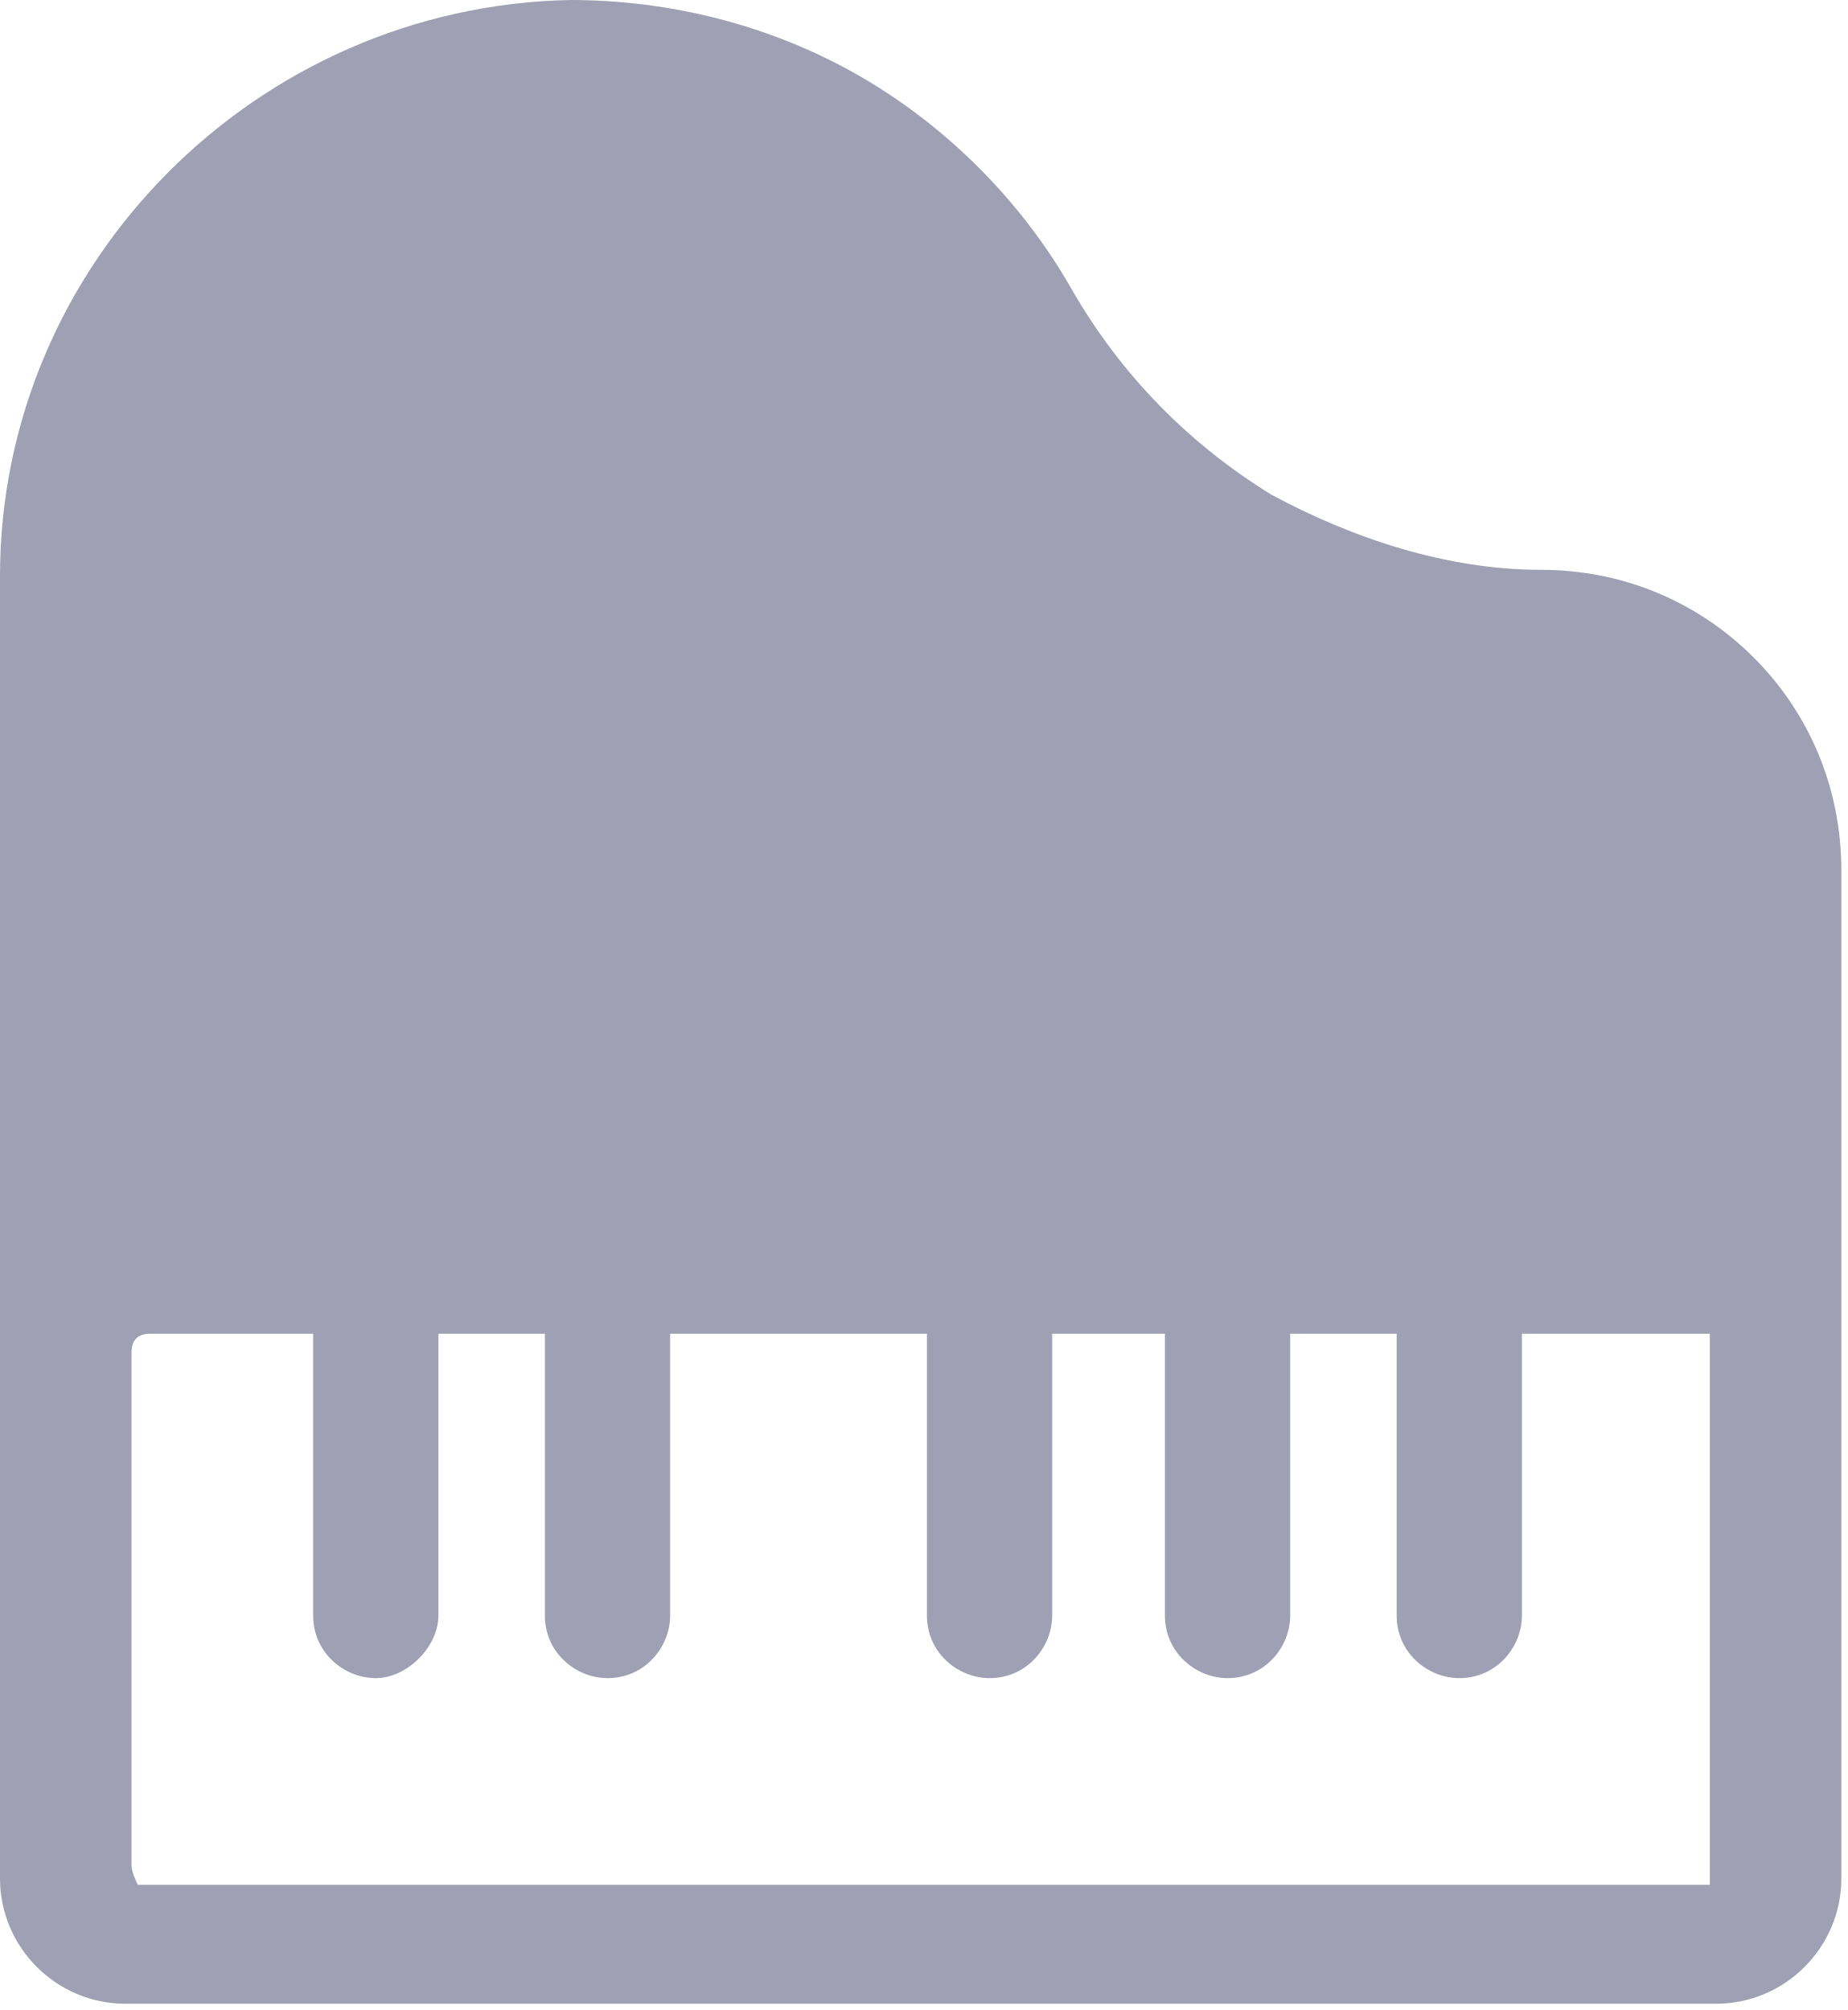
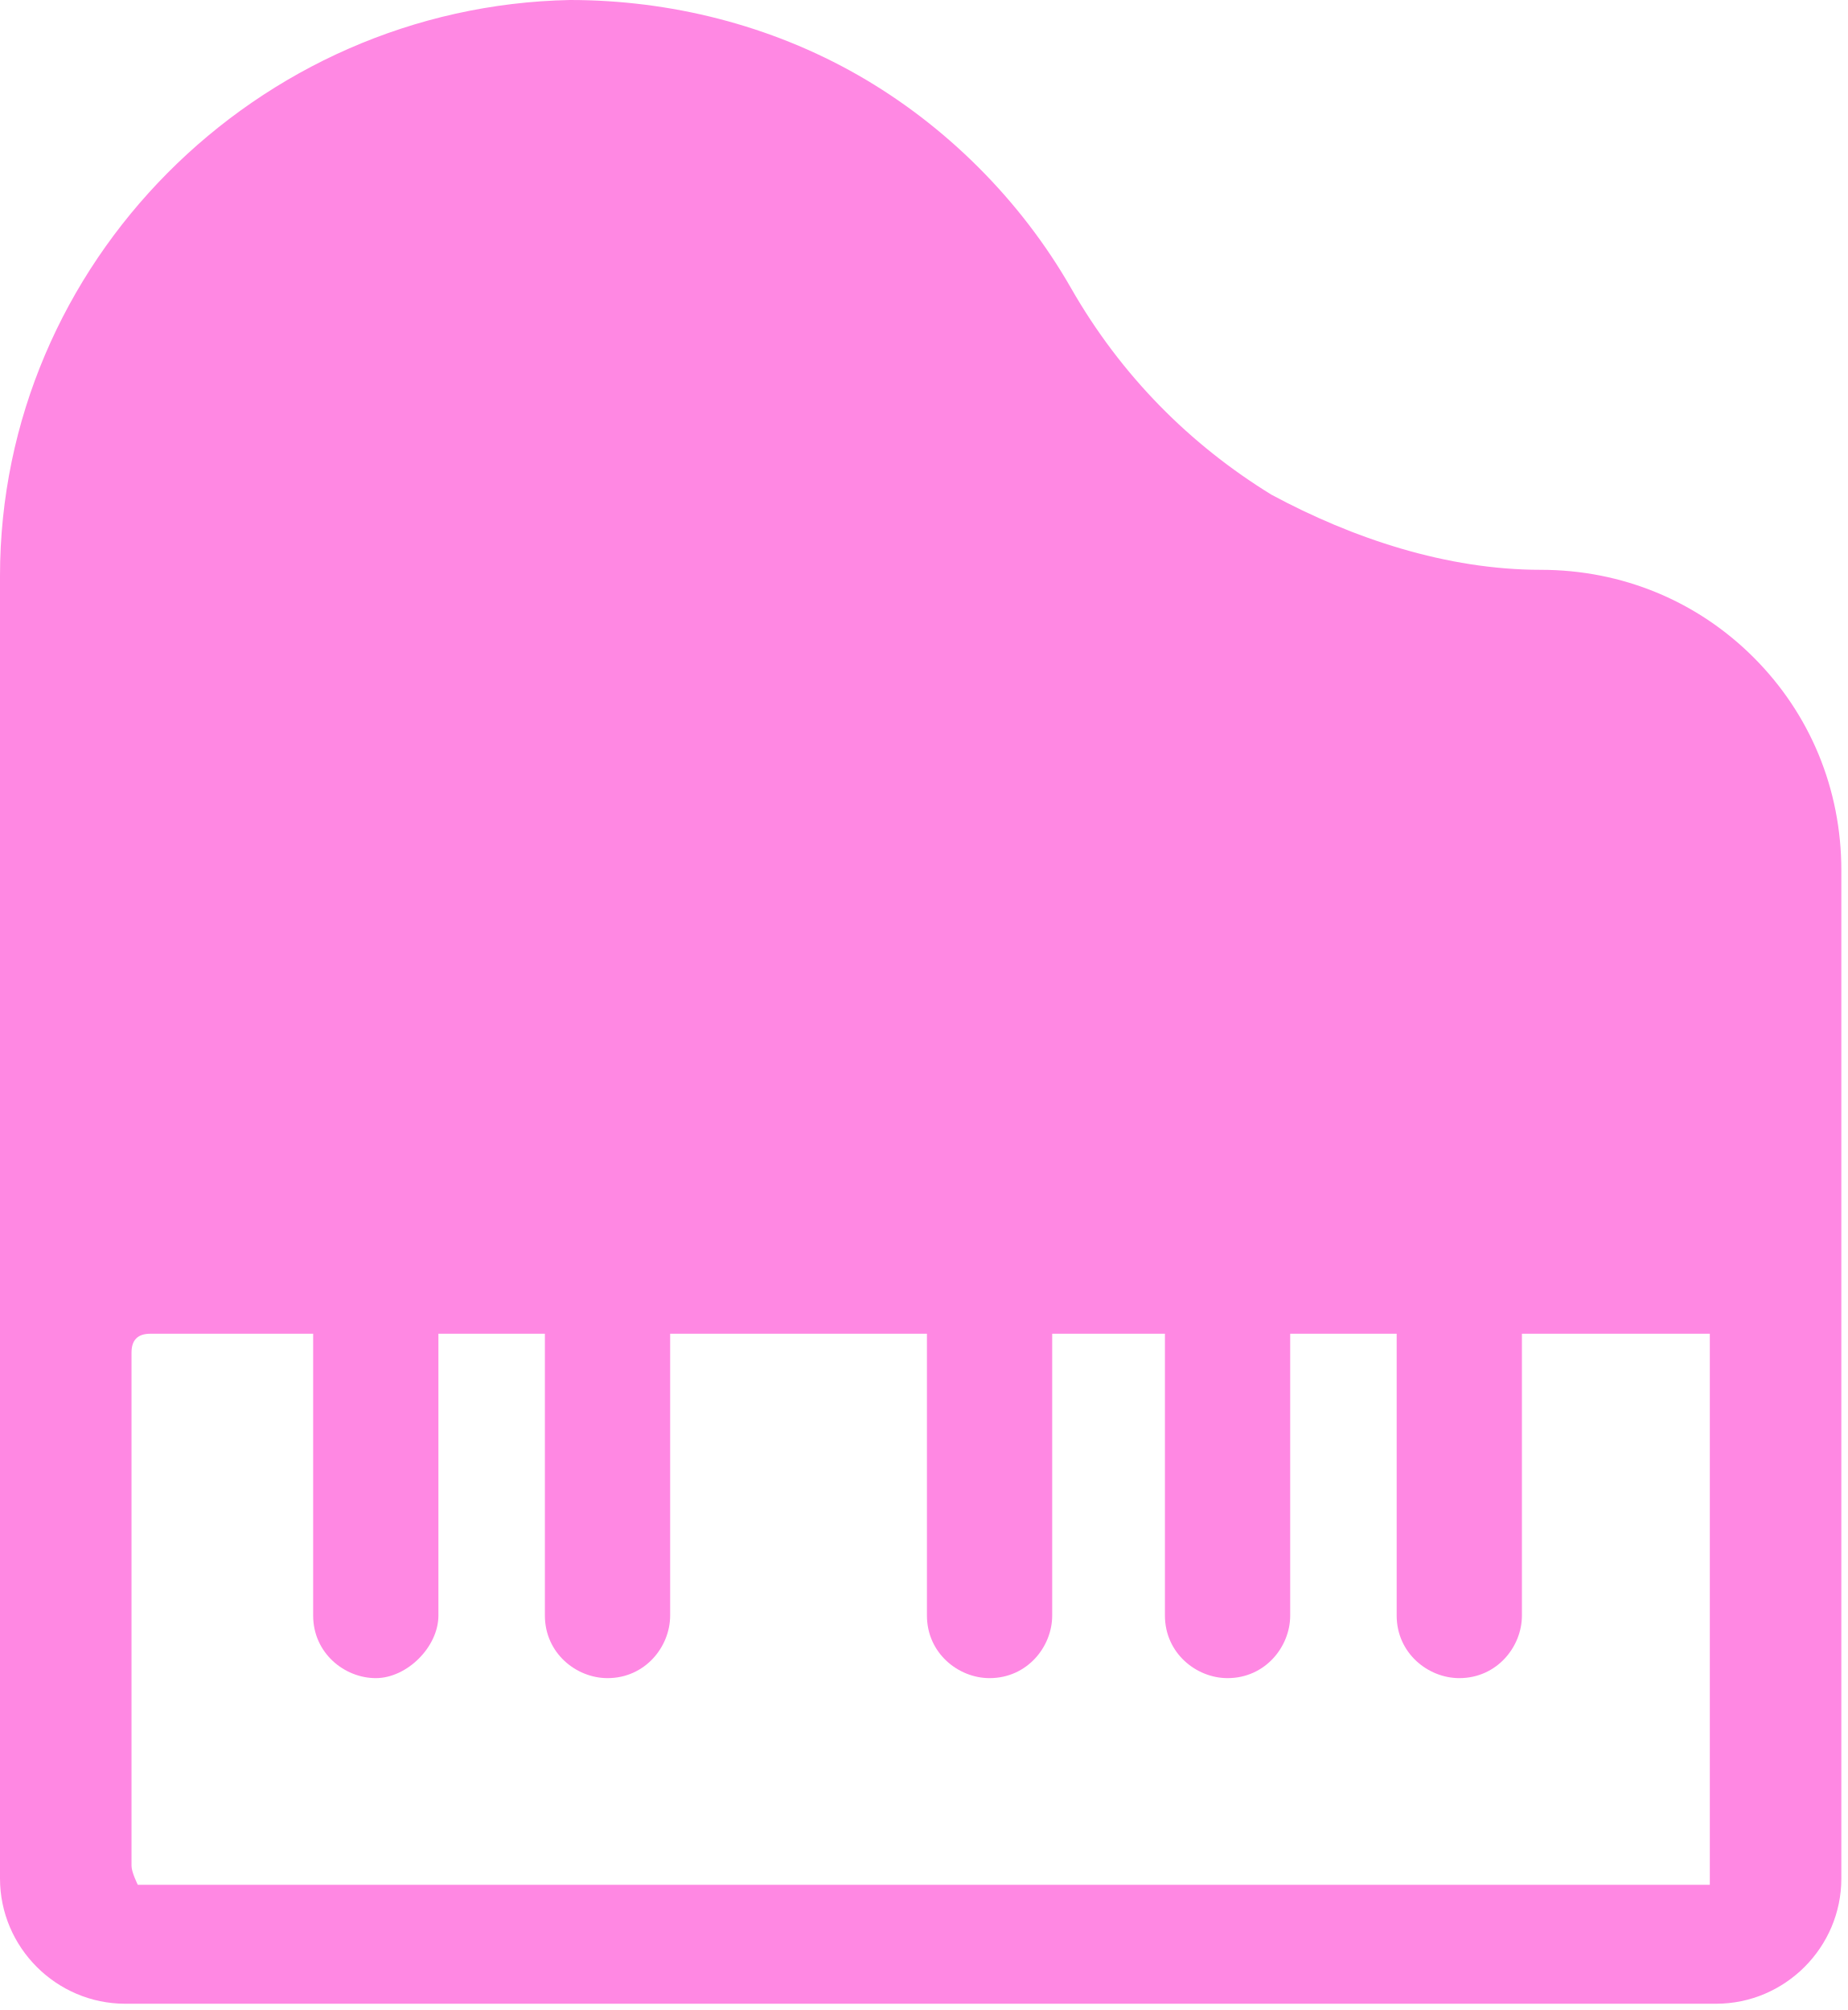
<svg xmlns="http://www.w3.org/2000/svg" version="1.1" id="Layer_1" x="0px" y="0px" viewBox="0 0 29.5 32.1" style="enable-background:new 0 0 29.5 32.1;" xml:space="preserve">
  <style type="text/css">
- 	.st0{fill:#A0A0B4;}
+ 	.st0{fill:#FF88E3;}
</style>
  <g id="Page-1_1_">
    <g id="Piano">
      <path id="Page-1" class="st0" d="M20.3,7.9C19,7.1,17.9,6,17.1,4.6s-2-2.6-3.4-3.4S10.7,0,9.1,0C4.1,0.1,0,4.2,0,9.2v4.5    c0,0.7,0,1.1,0,1.2V30c0,1.1,0.9,2,2,2h25.4c1.1,0,2-0.9,2-2V19.4v-5.5c0-1.3-0.5-2.5-1.4-3.4s-2.1-1.4-3.4-1.4    C23.1,9.1,21.6,8.6,20.3,7.9z M2.1,29.8v-8.2c0-0.2,0.1-0.3,0.3-0.3H5v4.5c0,0.6,0.5,1,1,1s1-0.5,1-1v-4.5h1.7v4.5    c0,0.6,0.5,1,1,1c0.6,0,1-0.5,1-1v-4.5h4.1v4.5c0,0.6,0.5,1,1,1c0.6,0,1-0.5,1-1v-4.5h1.8v4.5c0,0.6,0.5,1,1,1c0.6,0,1-0.5,1-1    v-4.5h1.7v4.5c0,0.6,0.5,1,1,1c0.6,0,1-0.5,1-1v-4.5h3v8.8H2.2C2.2,30.1,2.1,29.9,2.1,29.8L2.1,29.8z" />
    </g>
  </g>
</svg>
